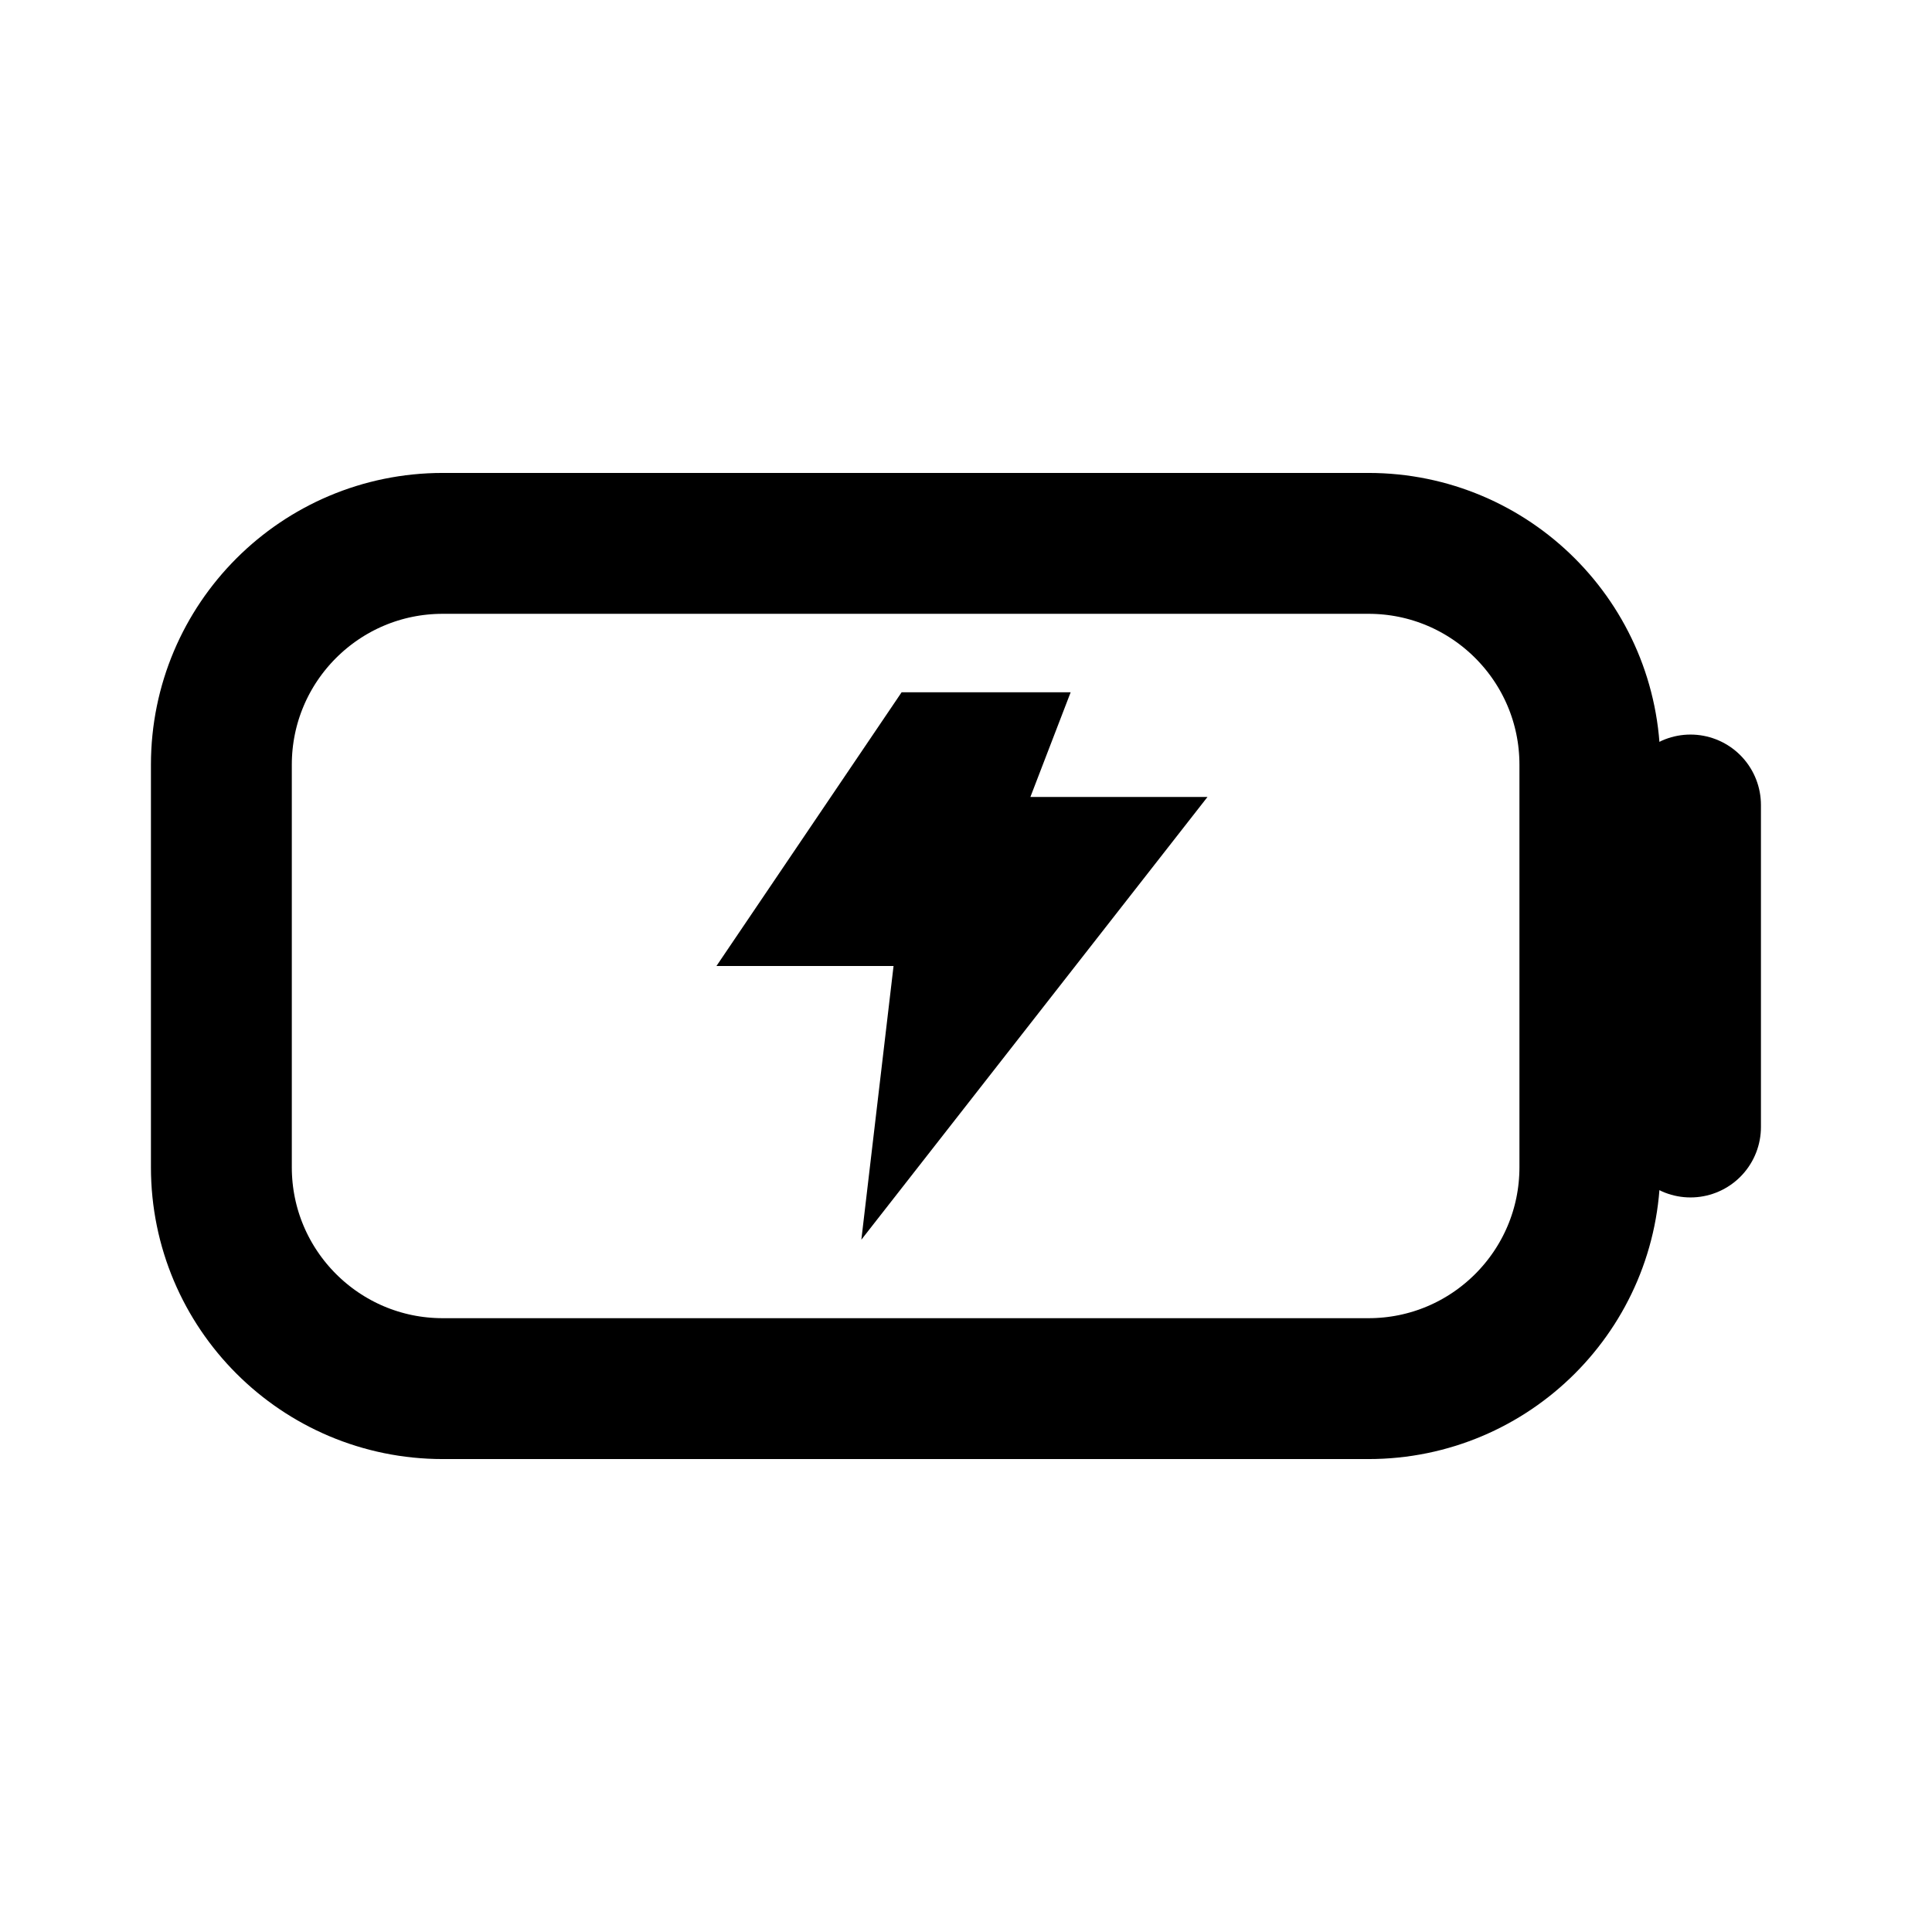
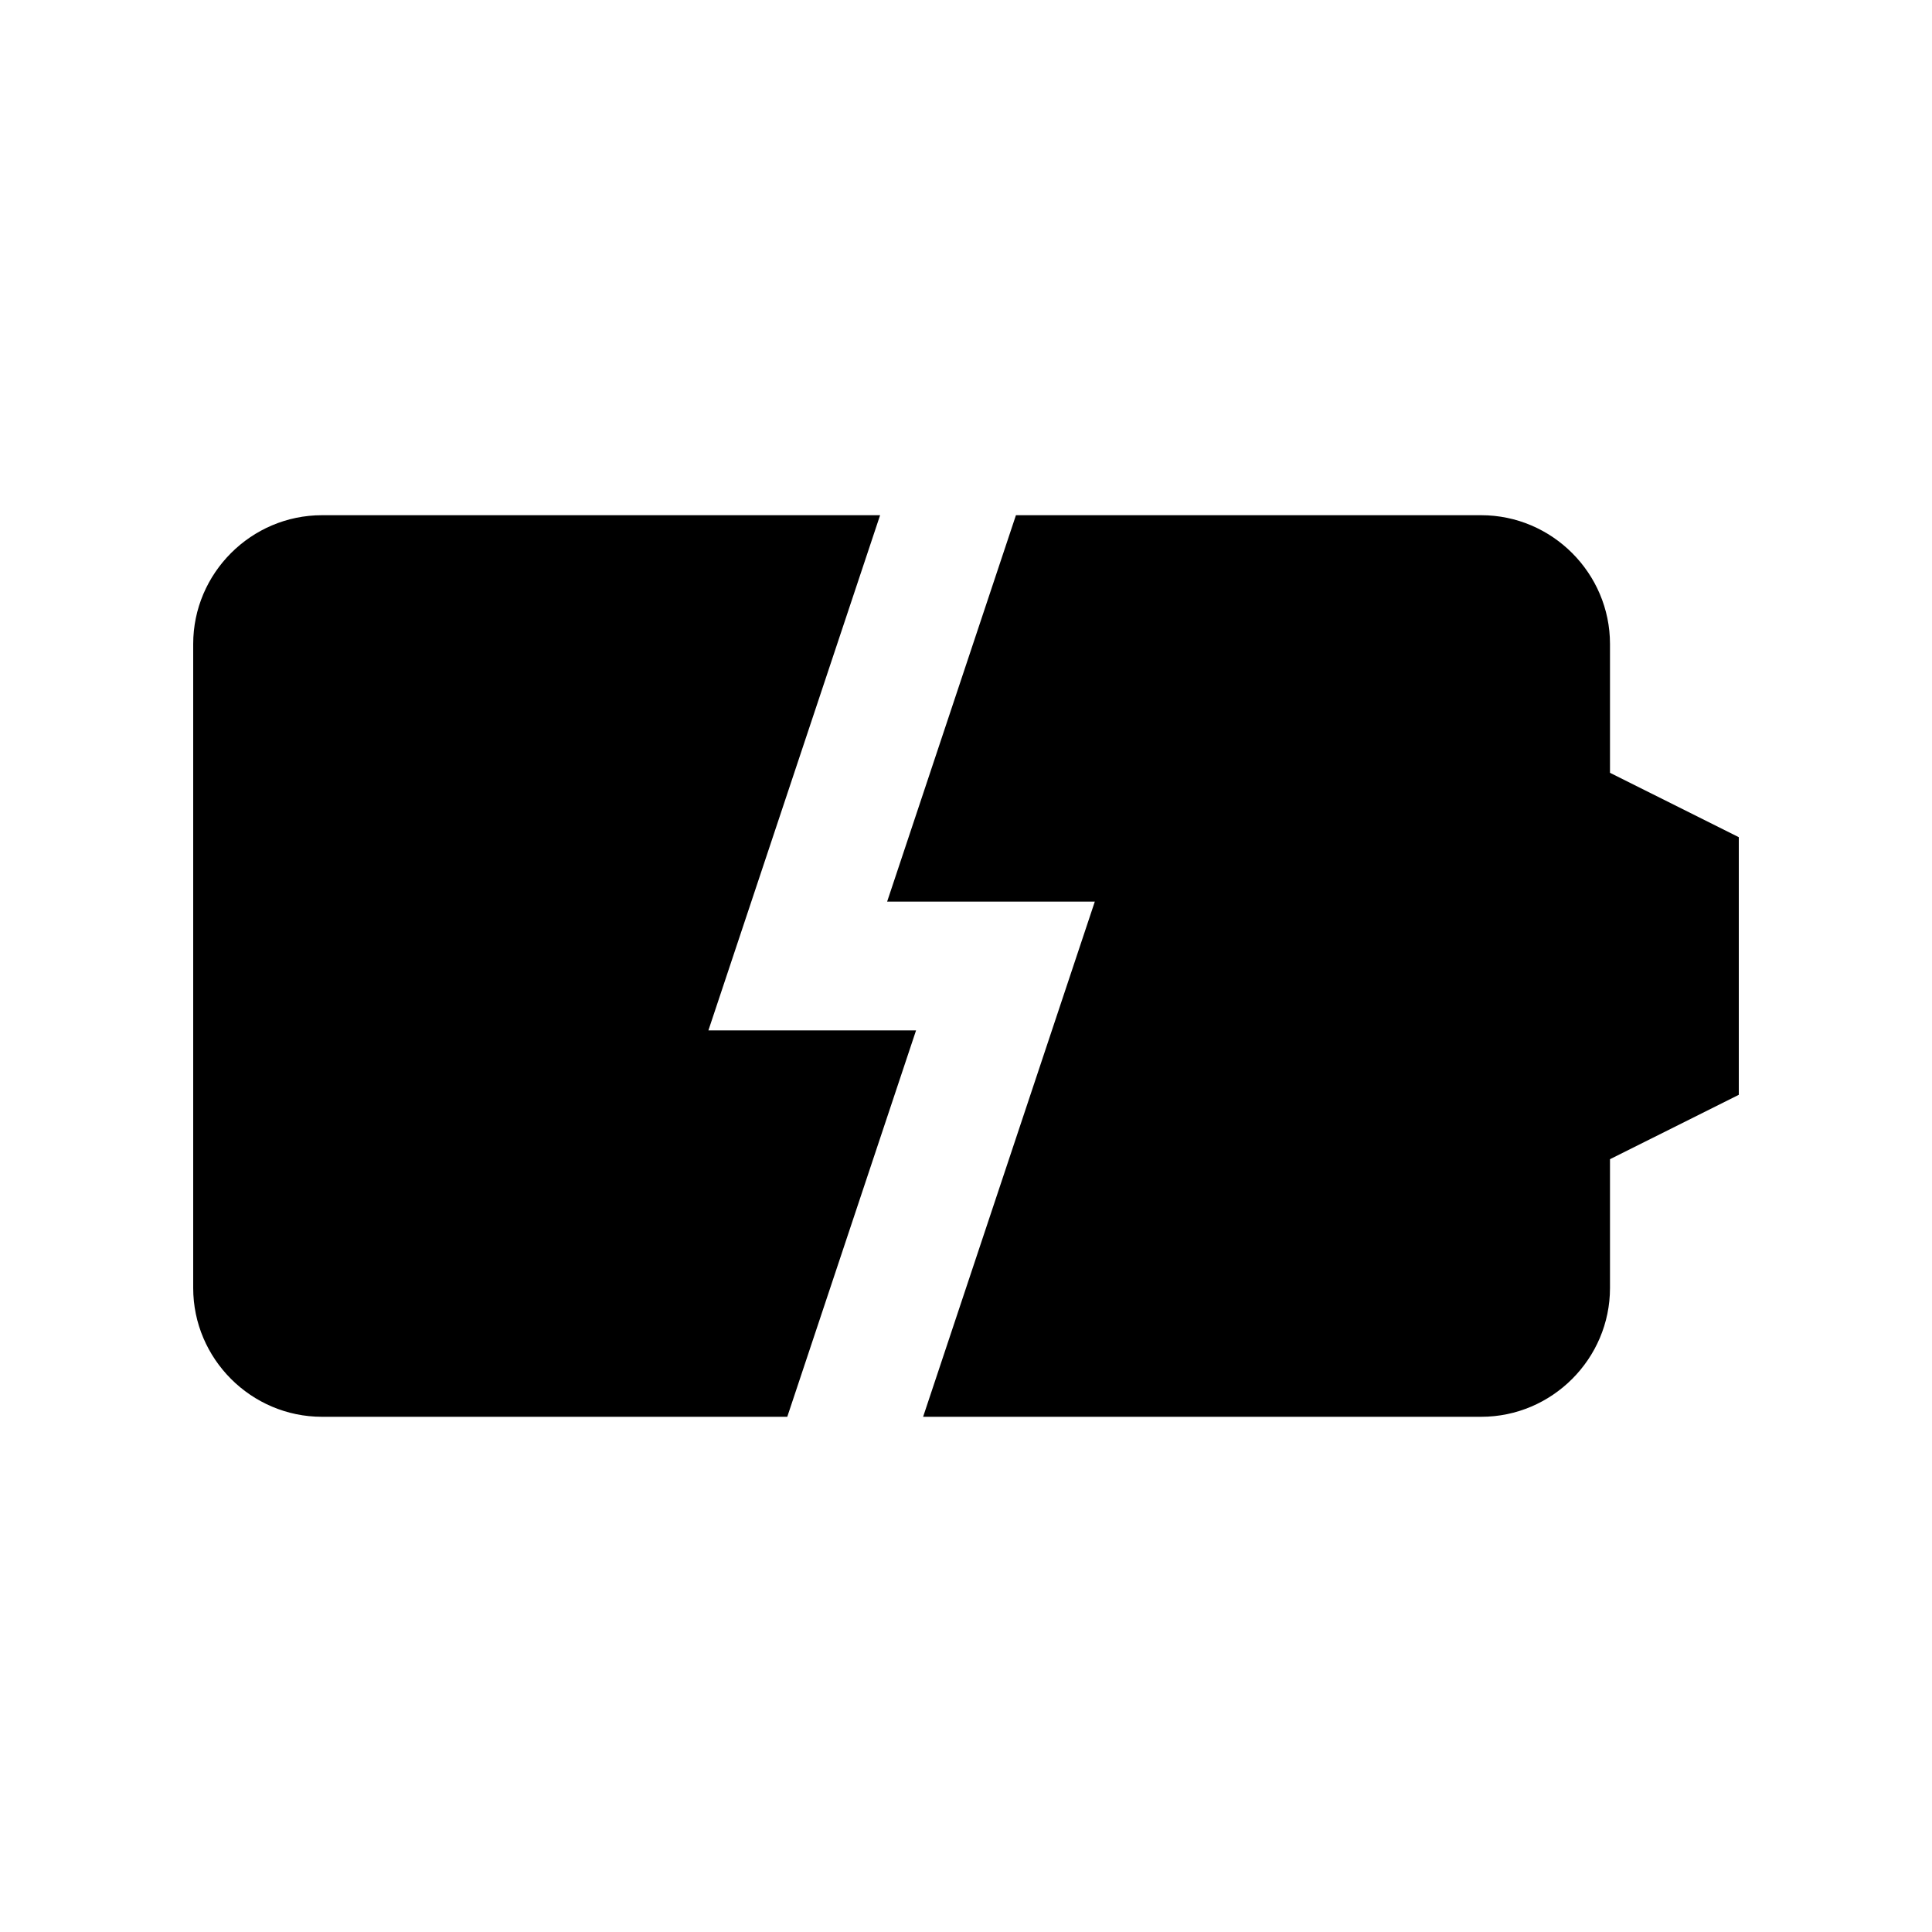
- <svg xmlns="http://www.w3.org/2000/svg" viewBox="0 0 24 24" fill="none">
-   <g stroke="currentColor" stroke-width="1.75" stroke-linecap="round" stroke-linejoin="round">
-     <rect x="2.75" y="6.75" width="17" height="10.5" rx="2.75" />
-     <path d="M21 10v4" />
-   </g>
-   <path d="M11.2 8.6L8.9 12h2.2l-0.4 3.4 4.3-5.5h-2.2l0.5-1.3z" fill="currentColor" />
+ <svg xmlns="http://www.w3.org/2000/svg" id="Layer_1" height="512" viewBox="0 0 100 100" width="512">
+   <path d="m36.667 53.333 8.887-26.666h-28.887c-3.666 0-6.667 3.001-6.667 6.666v33.334c0 3.665 3.001 6.666 6.667 6.666h24.082l6.666-20z" />
+   <path d="m83.333 40v-6.667c0-3.665-3.001-6.666-6.666-6.666h-24.082l-6.667 20h10.749l-8.887 26.666h28.887c3.665 0 6.666-3.001 6.666-6.666v-6.667l6.667-3.333v-13.334z" />
</svg>
